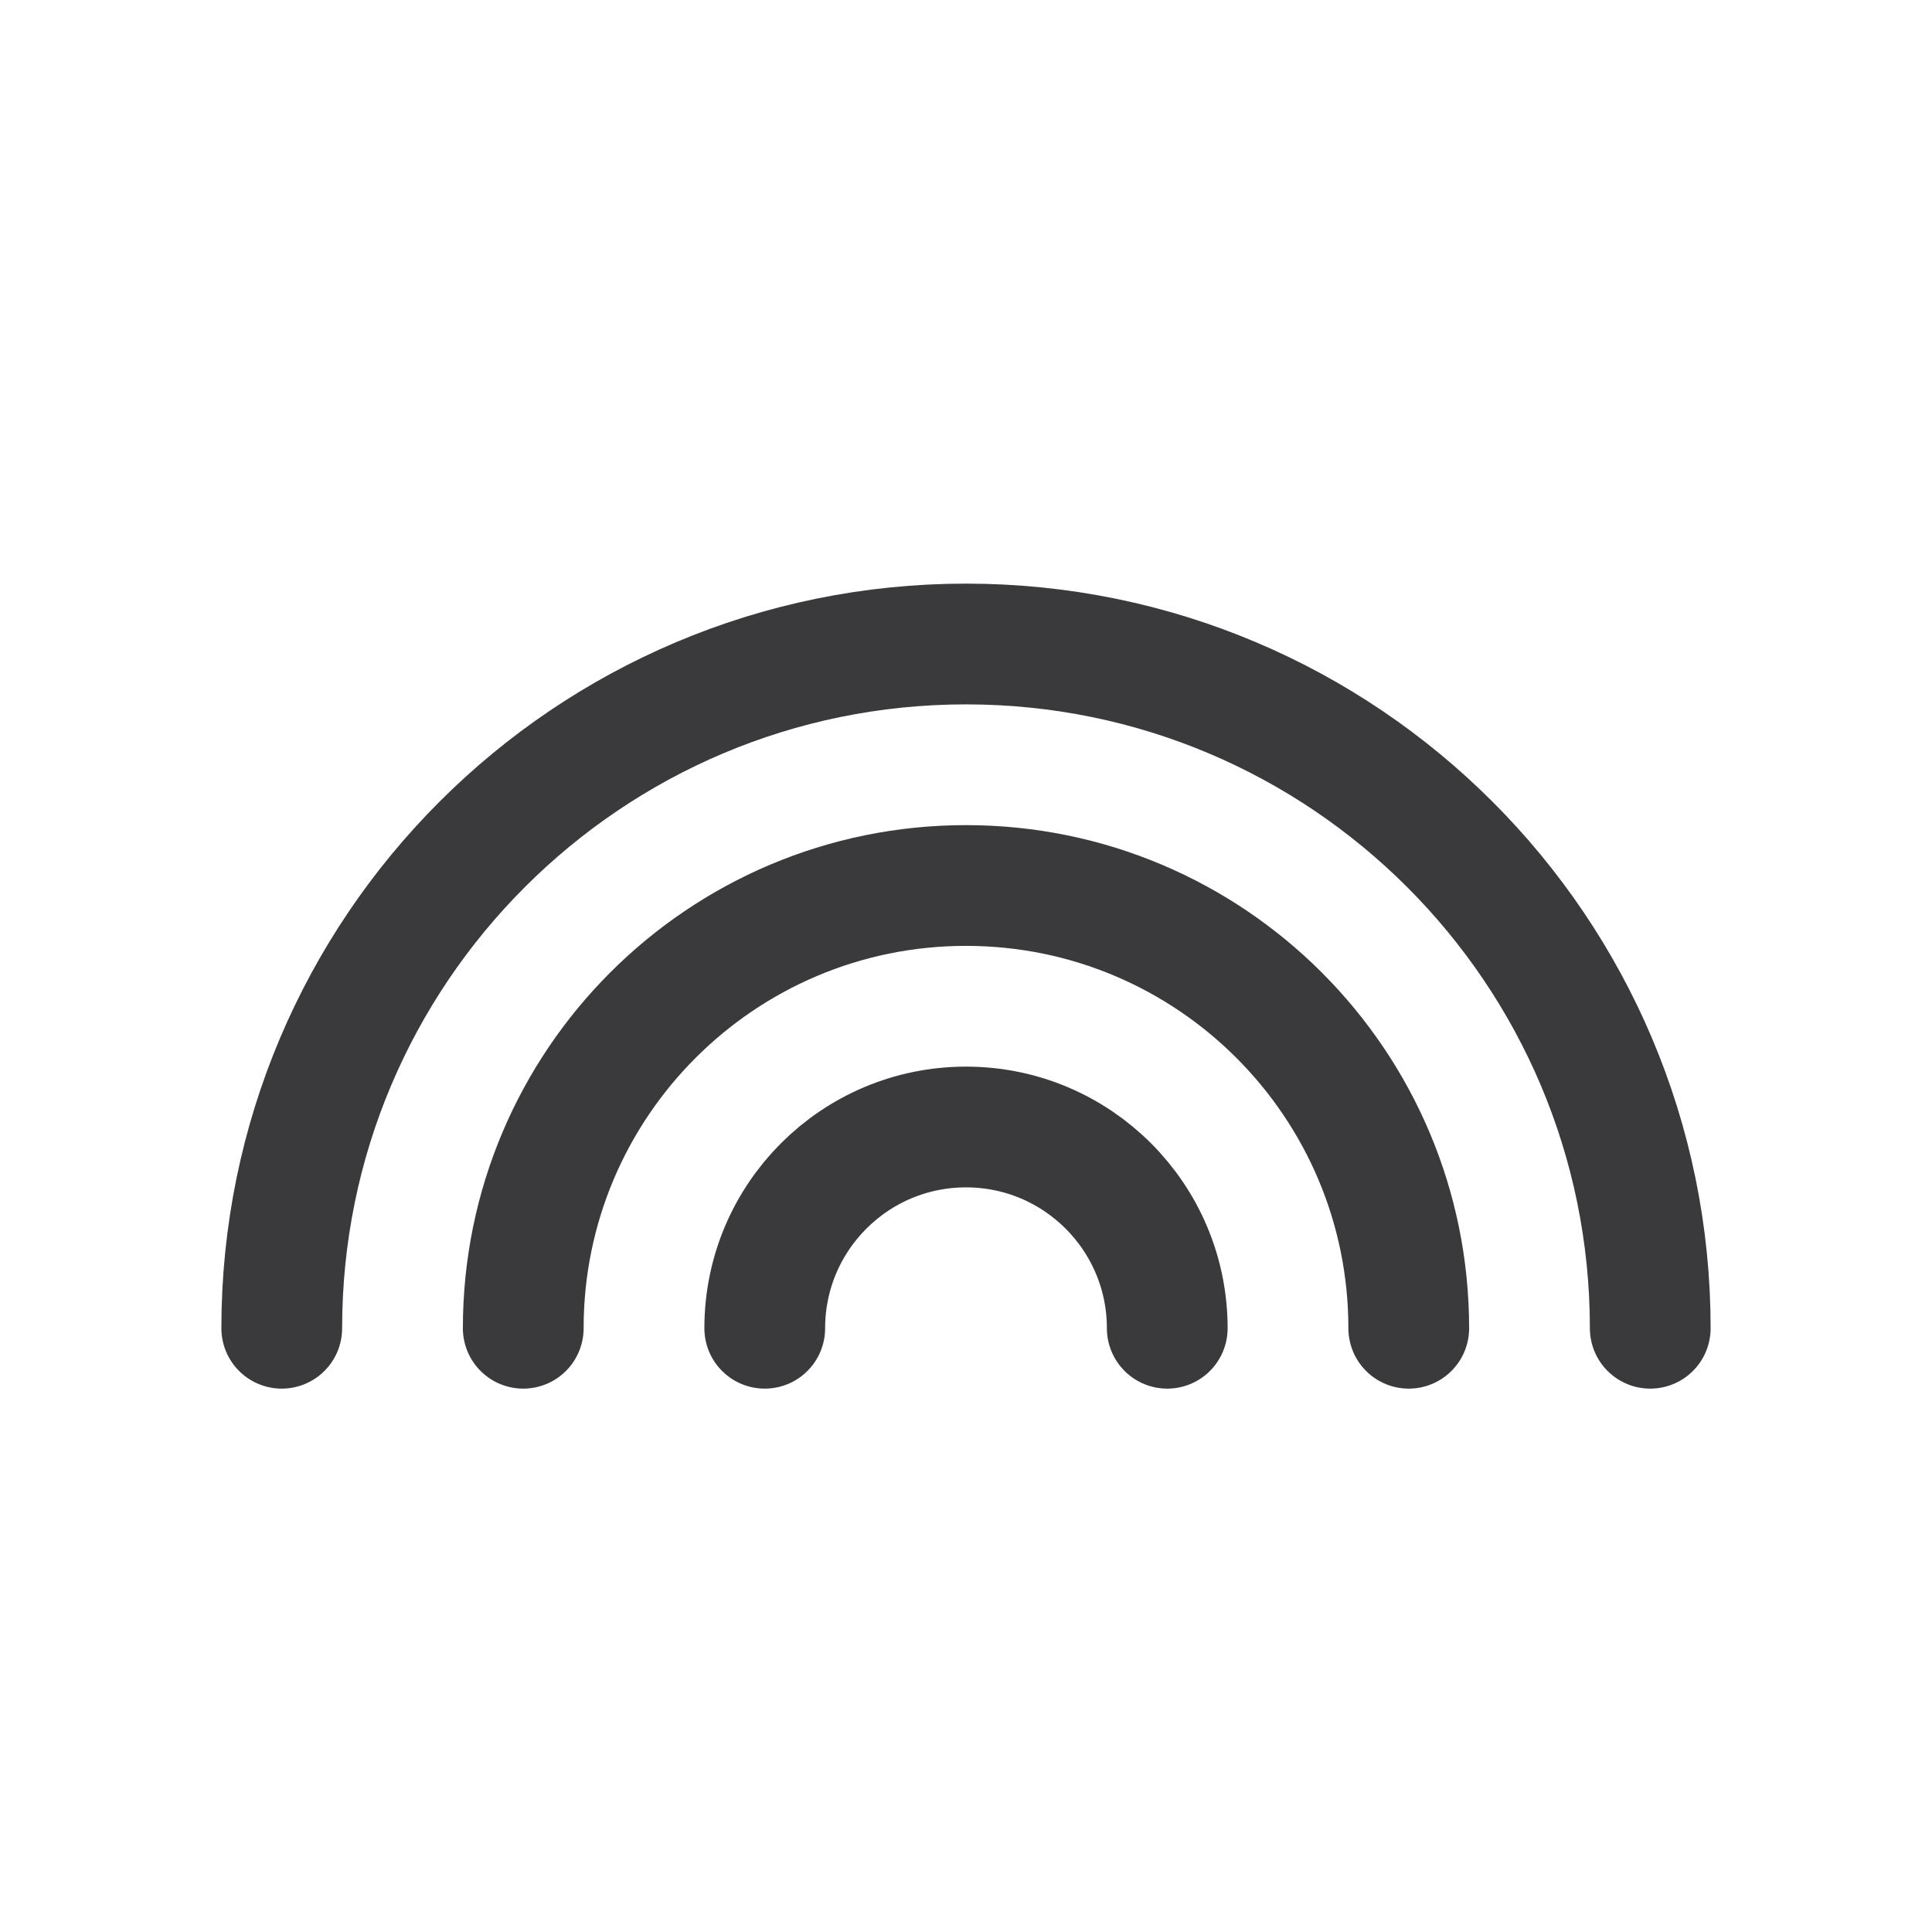
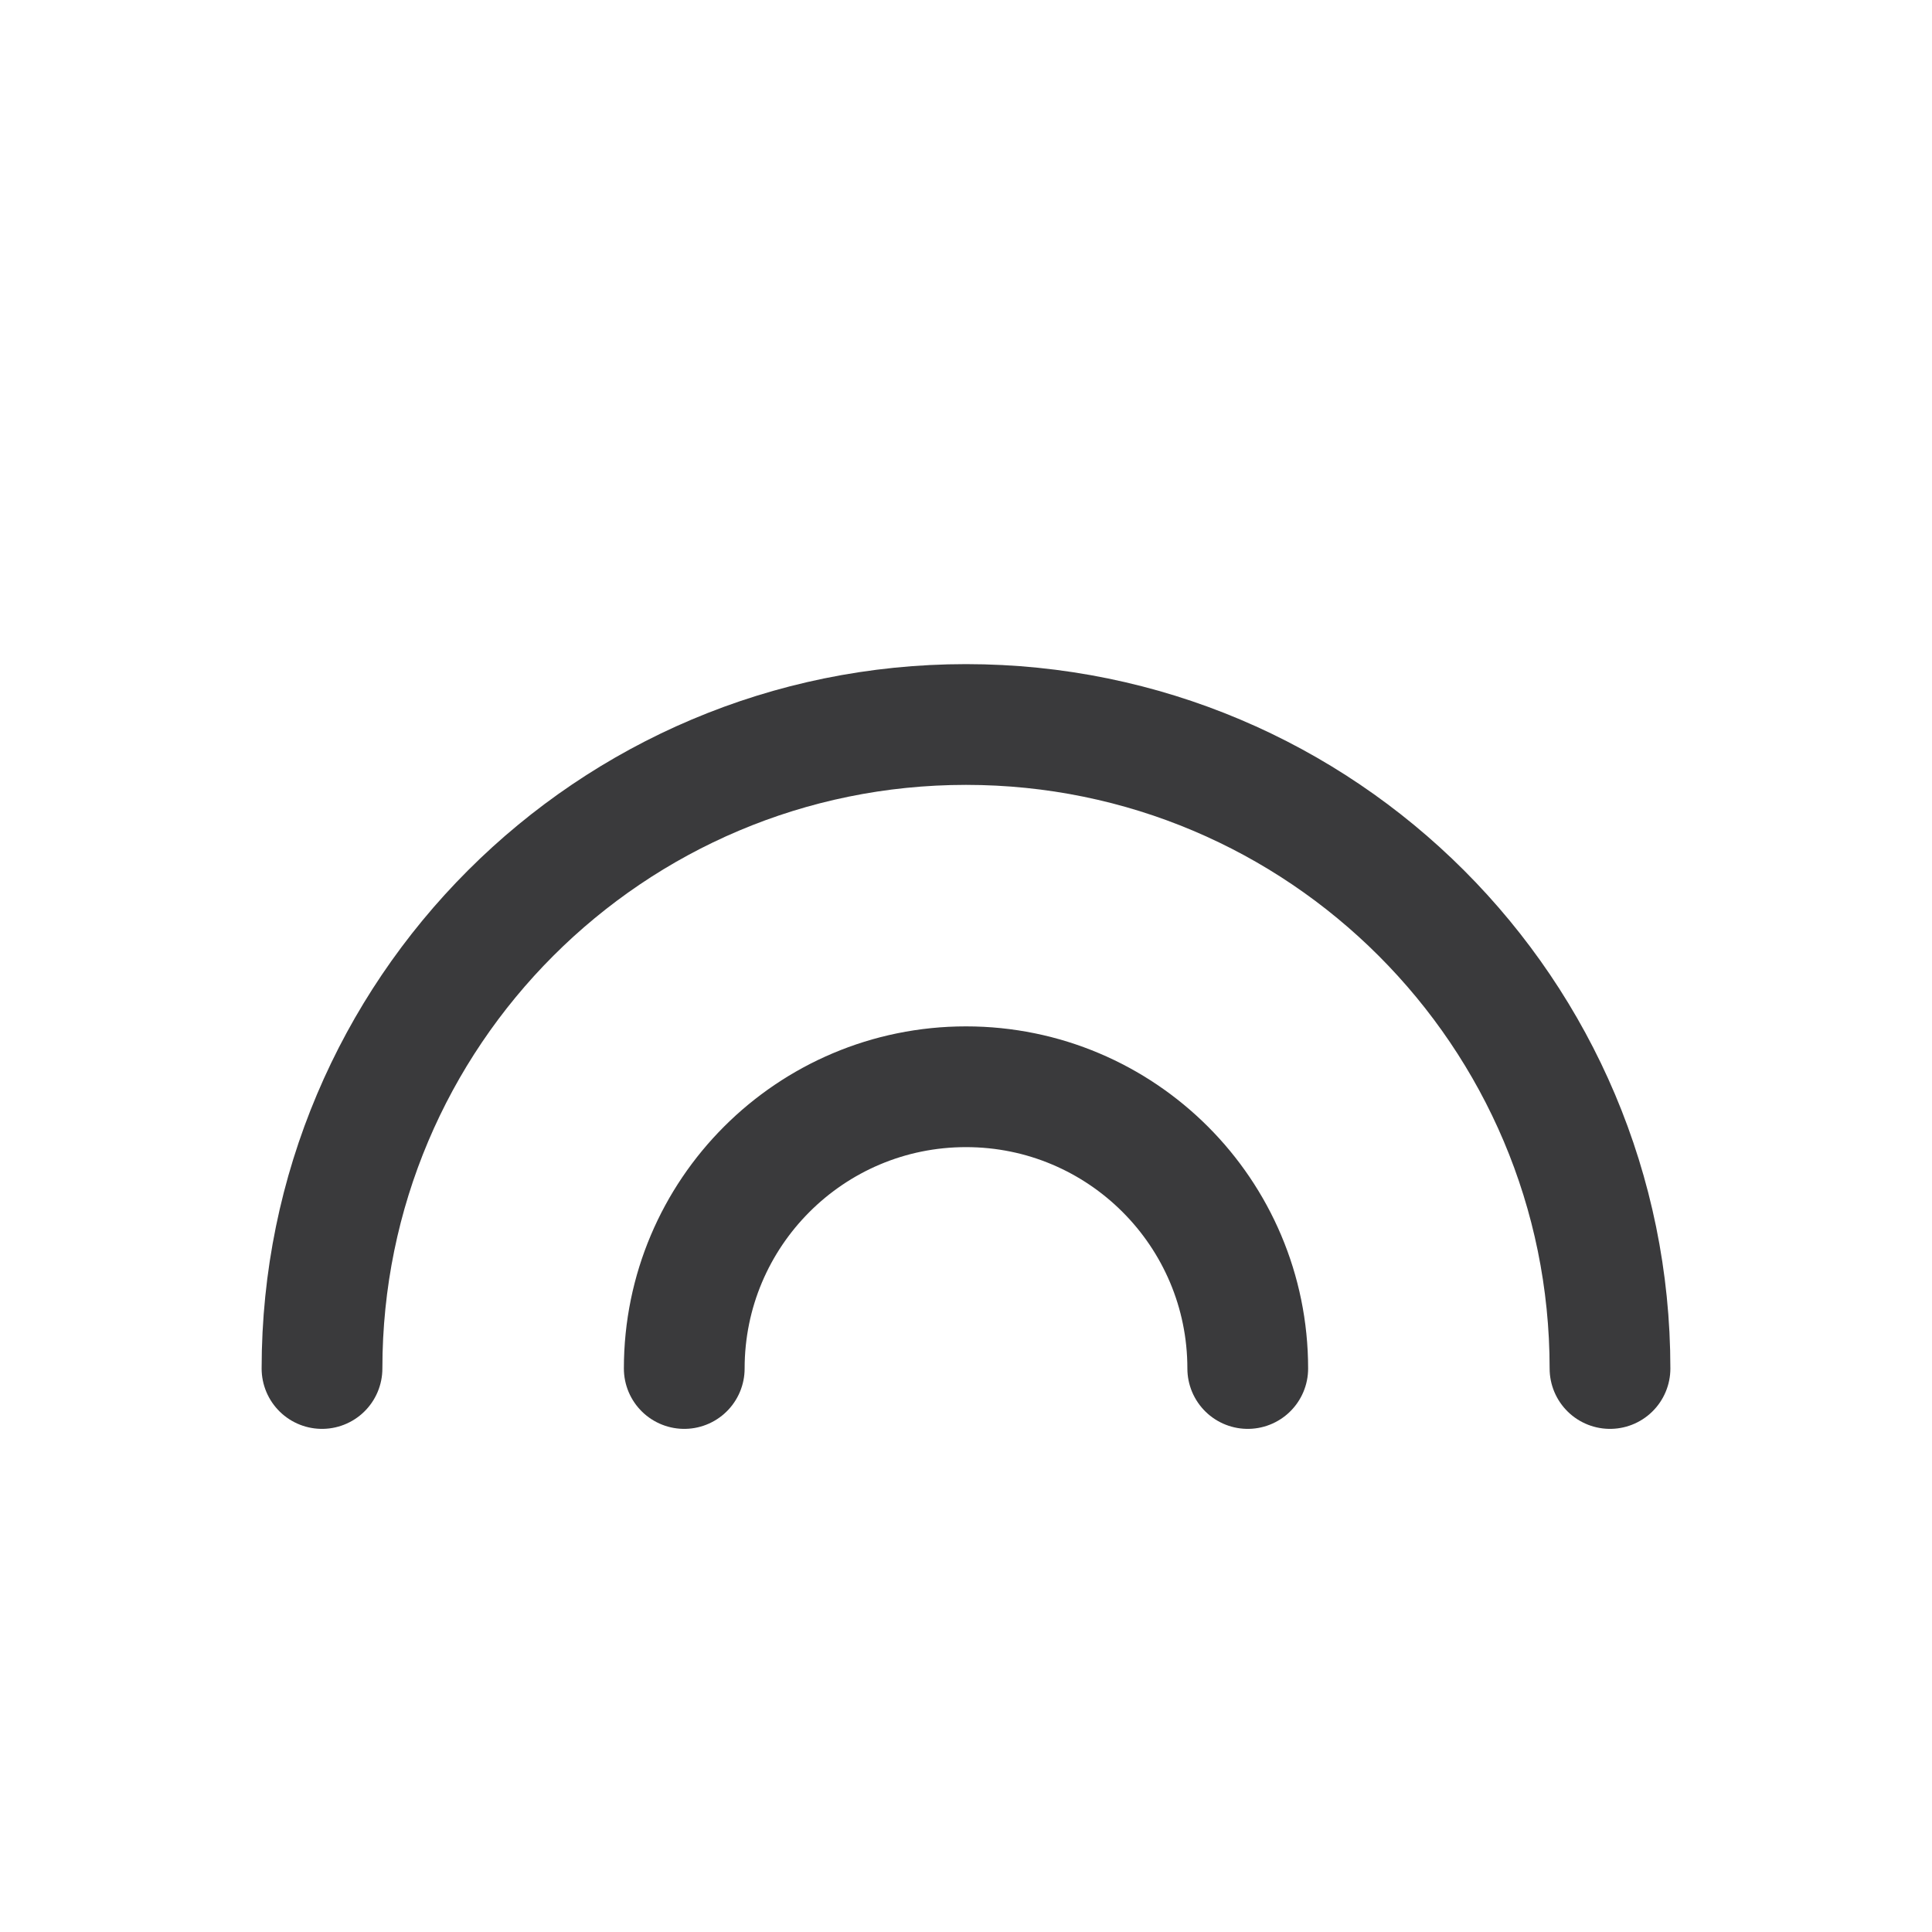
<svg xmlns="http://www.w3.org/2000/svg" width="24" height="24" viewBox="0 0 24 24" fill="none" stroke="#3A3A3C" stroke-width="1.5" stroke-linecap="round" stroke-linejoin="round">
-   <path d="M9.5 16.5a2.5 2.5 0 0 1 5 0M6.5 16.5a5.5 5.5 0 0 1 11 0M3.5 16.5a8.5 8.5 0 0 1 17 0" />
+   <path d="M8.5 17a3.5 3.5 0 0 1 7 0M4 17a8 8 0 0 1 16 0" />
</svg>
